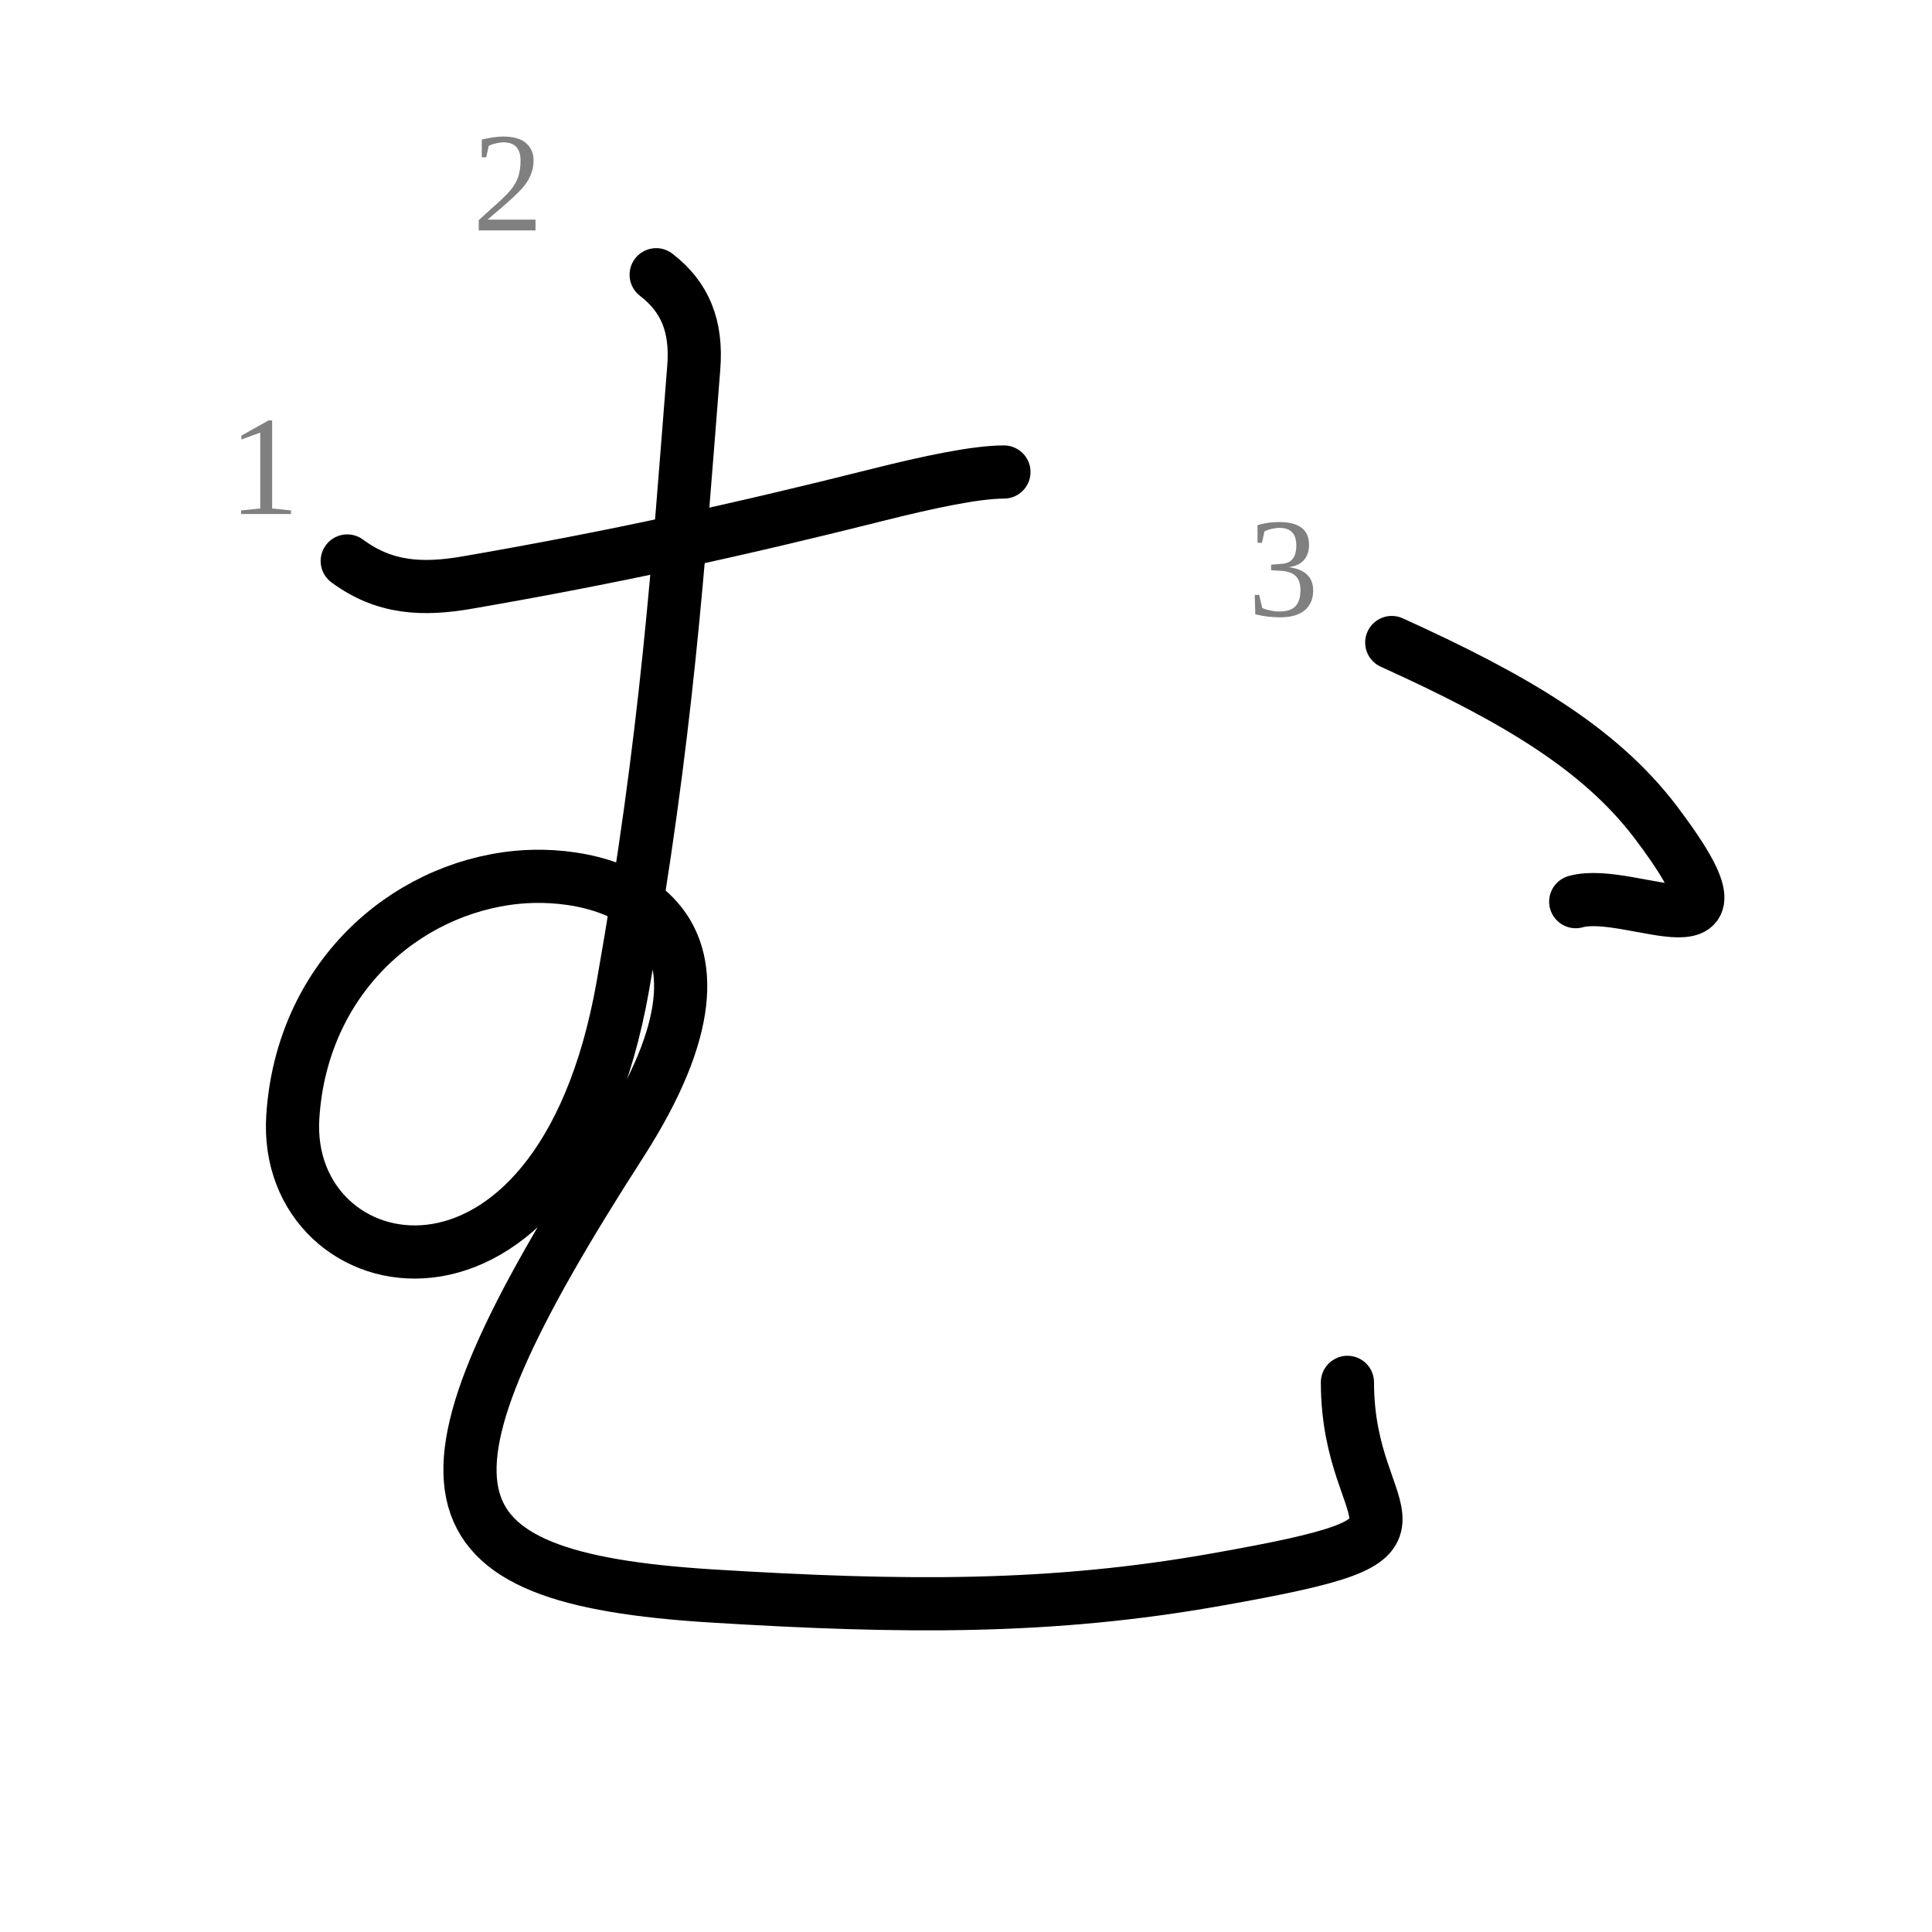
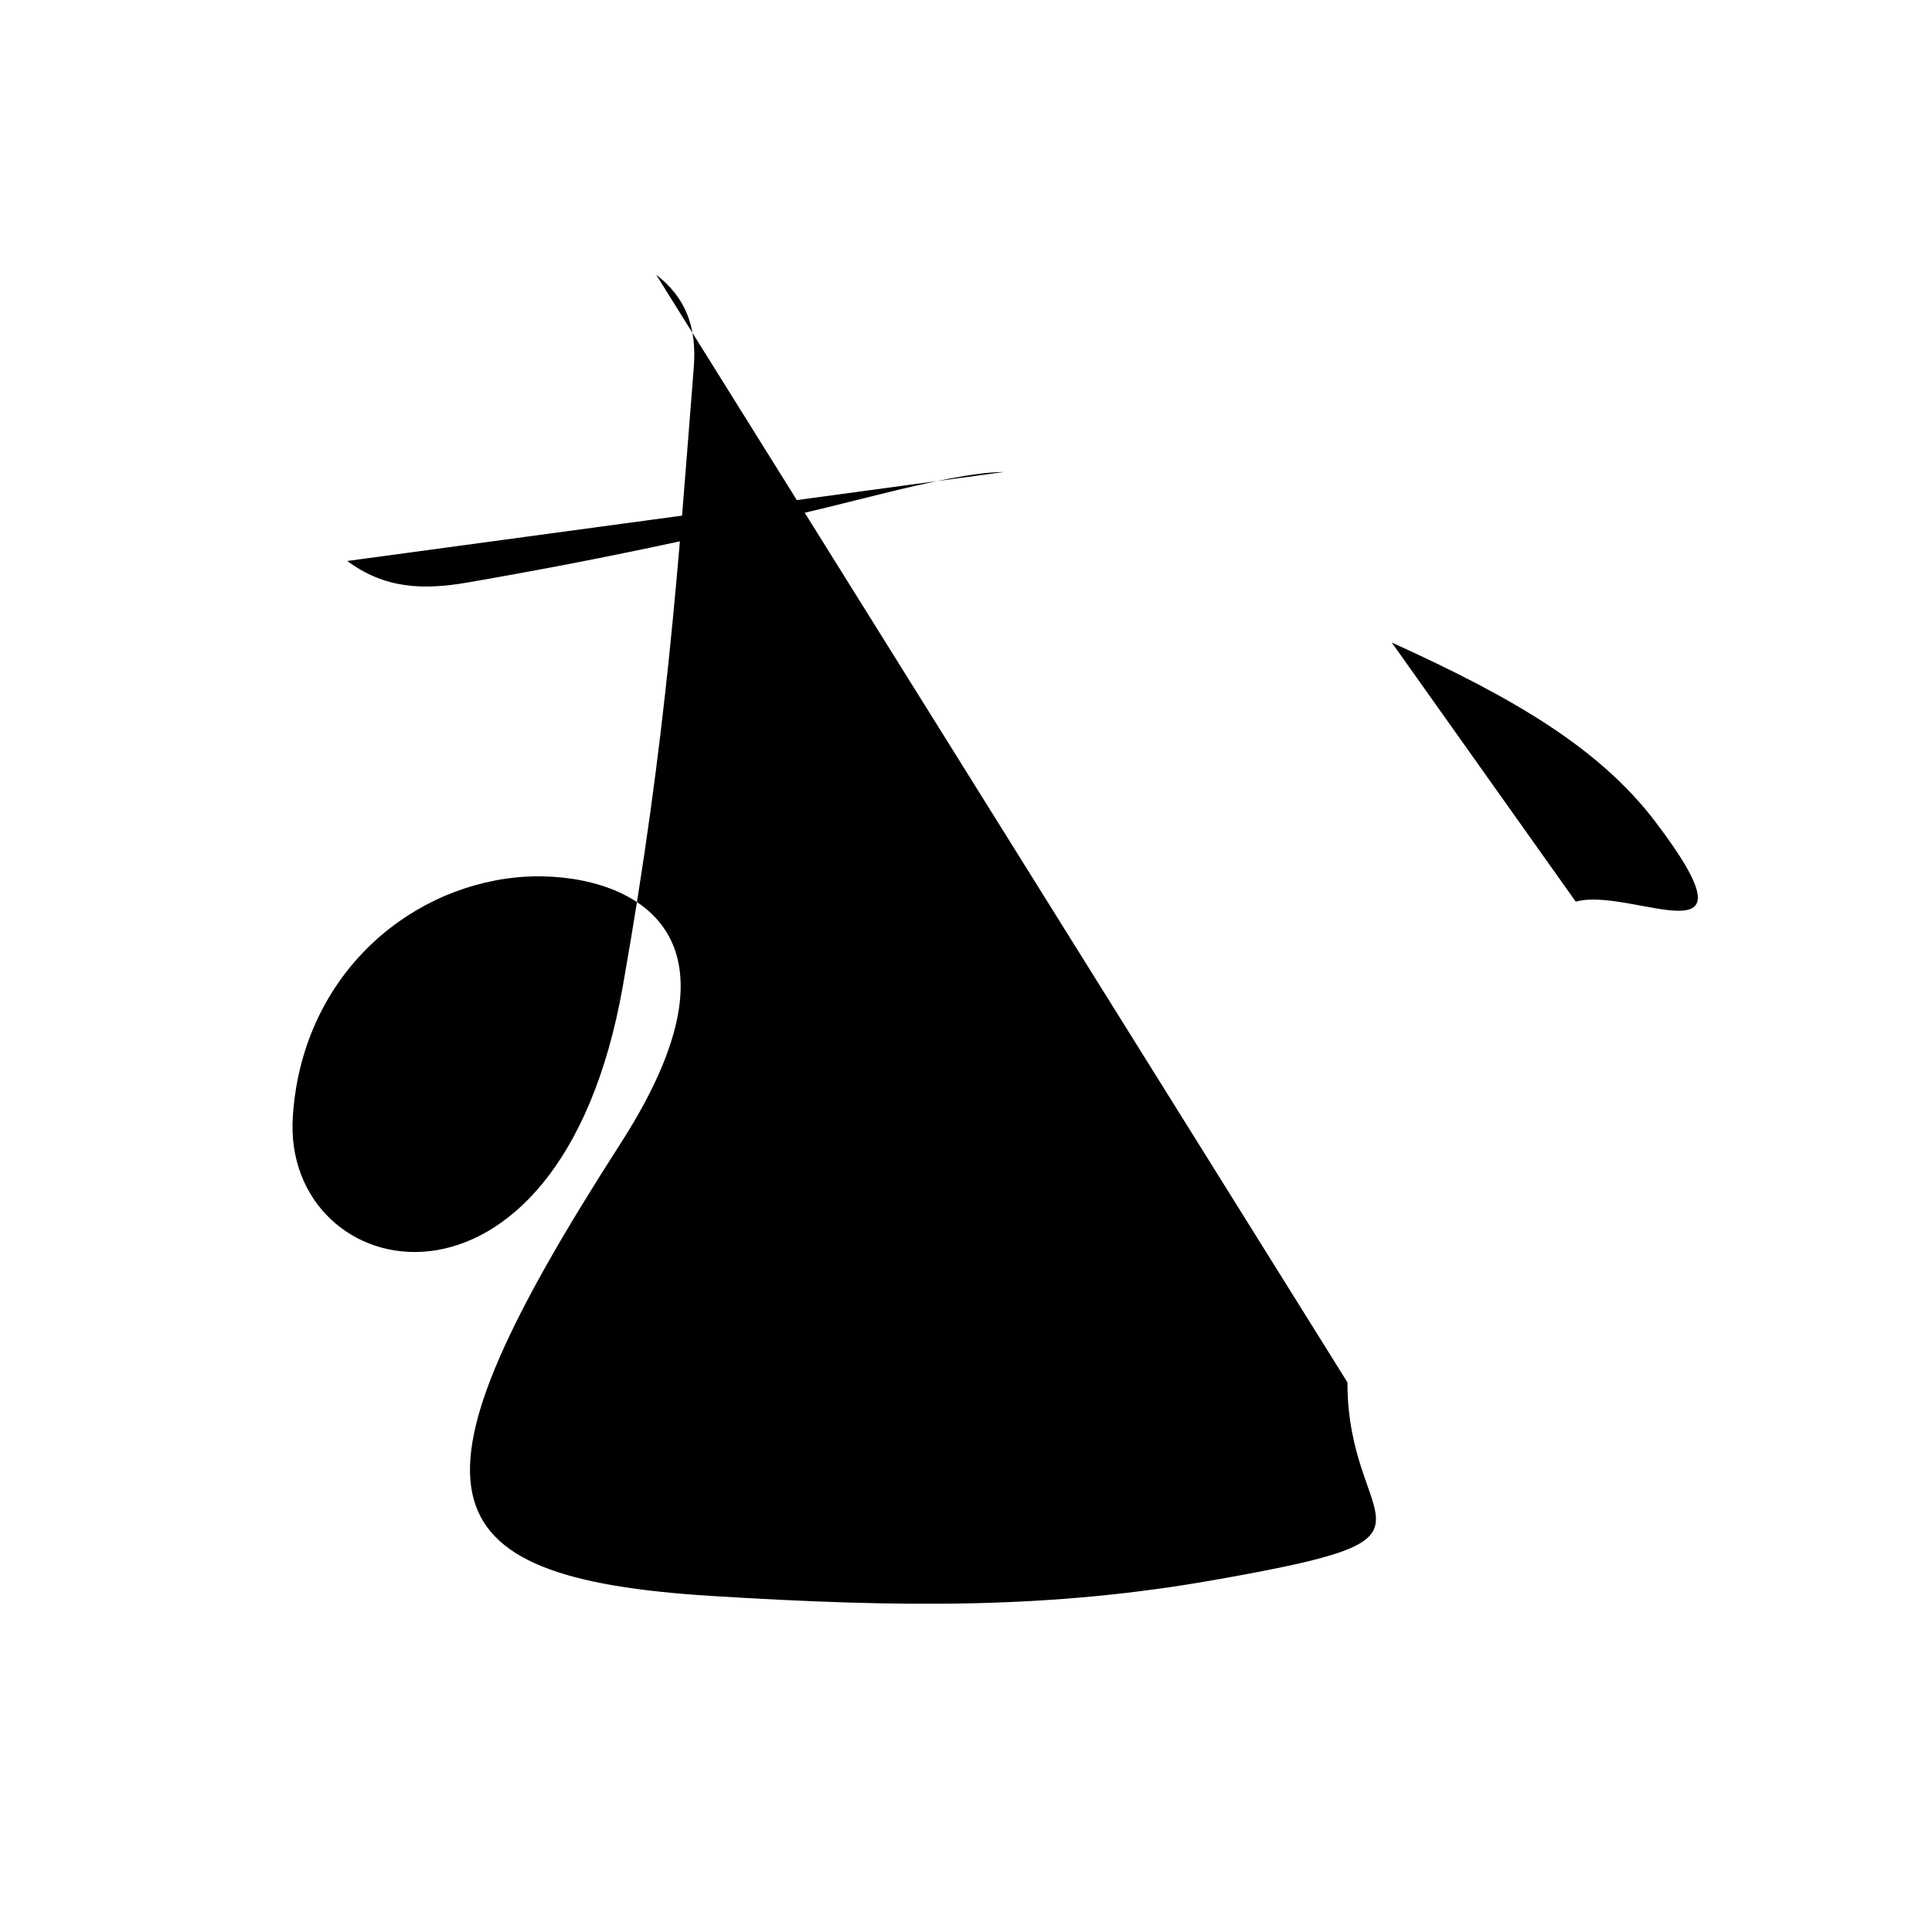
- <svg xmlns="http://www.w3.org/2000/svg" xmlns:ns1="http://kanjivg.tagaini.net" width="109" height="109" viewBox="0 0 109 109">
-   <g id="kvg:StrokePaths_03080" style="fill:none;stroke:#000000;stroke-width:3;stroke-linecap:round;stroke-linejoin:round;">
-     <g id="kvg:03080" ns1:element="む">
-       <path id="kvg:03080-s1" d="M19.59,31.65c2.1,1.55,4.24,1.66,6.81,1.21c8.17-1.41,15.33-2.98,23.19-4.96c2.76-0.69,5.44-1.27,7.05-1.27" />
-       <path id="kvg:03080-s2" d="M37.02,15.5c1.62,1.25,2.31,2.88,2.12,5.25c-0.88,11.12-1.5,20.75-4,34.88c-3.61,20.44-19.25,16.99-18.62,7.37c0.5-7.74,6.25-12.86,12.62-13.5c5-0.5,14.28,1.93,5.88,15c-12.62,19.62-11.42,24.51,5.11,25.54c10.98,0.68,19.26,0.72,28.49-0.92c14.15-2.5,7.4-2.63,7.4-11.13" />
-       <path id="kvg:03080-s3" d="M78.52,36.25c6.88,3.12,11.71,5.95,14.88,10.12c6.25,8.25-1.38,3.62-4.5,4.5" />
+ <svg xmlns="http://www.w3.org/2000/svg" xmlns:ns1="http://kanjivg.tagaini.net" viewBox="0 0 109 109">
+   <g id="kvg:StrokePaths_03080">
+     <g ns1:element="む">
+       <path d="M19.59,31.65c2.1,1.55,4.24,1.66,6.81,1.21c8.17-1.41,15.33-2.98,23.19-4.96c2.76-0.69,5.44-1.27,7.05-1.27" />
+       <path d="M37.02,15.5c1.62,1.25,2.31,2.88,2.12,5.25c-0.88,11.12-1.5,20.75-4,34.88c-3.61,20.44-19.25,16.99-18.62,7.37c0.5-7.74,6.25-12.86,12.62-13.5c5-0.5,14.28,1.93,5.88,15c-12.62,19.62-11.42,24.51,5.11,25.54c10.98,0.68,19.26,0.72,28.49-0.92c14.15-2.5,7.4-2.63,7.4-11.13" />
+       <path d="M78.52,36.25c6.88,3.12,11.71,5.95,14.88,10.12c6.25,8.25-1.38,3.62-4.5,4.5" />
    </g>
  </g>
-   <g id="kvg:StrokeNumbers_03080" style="font-size:8;fill:#808080">
-     <text transform="matrix(1 0 0 1 12.9 29)">1</text>
-     <text transform="matrix(1 0 0 1 26.65 13)">2</text>
-     <text transform="matrix(1 0 0 1 70.4 34.75)">3</text>
-   </g>
</svg>
